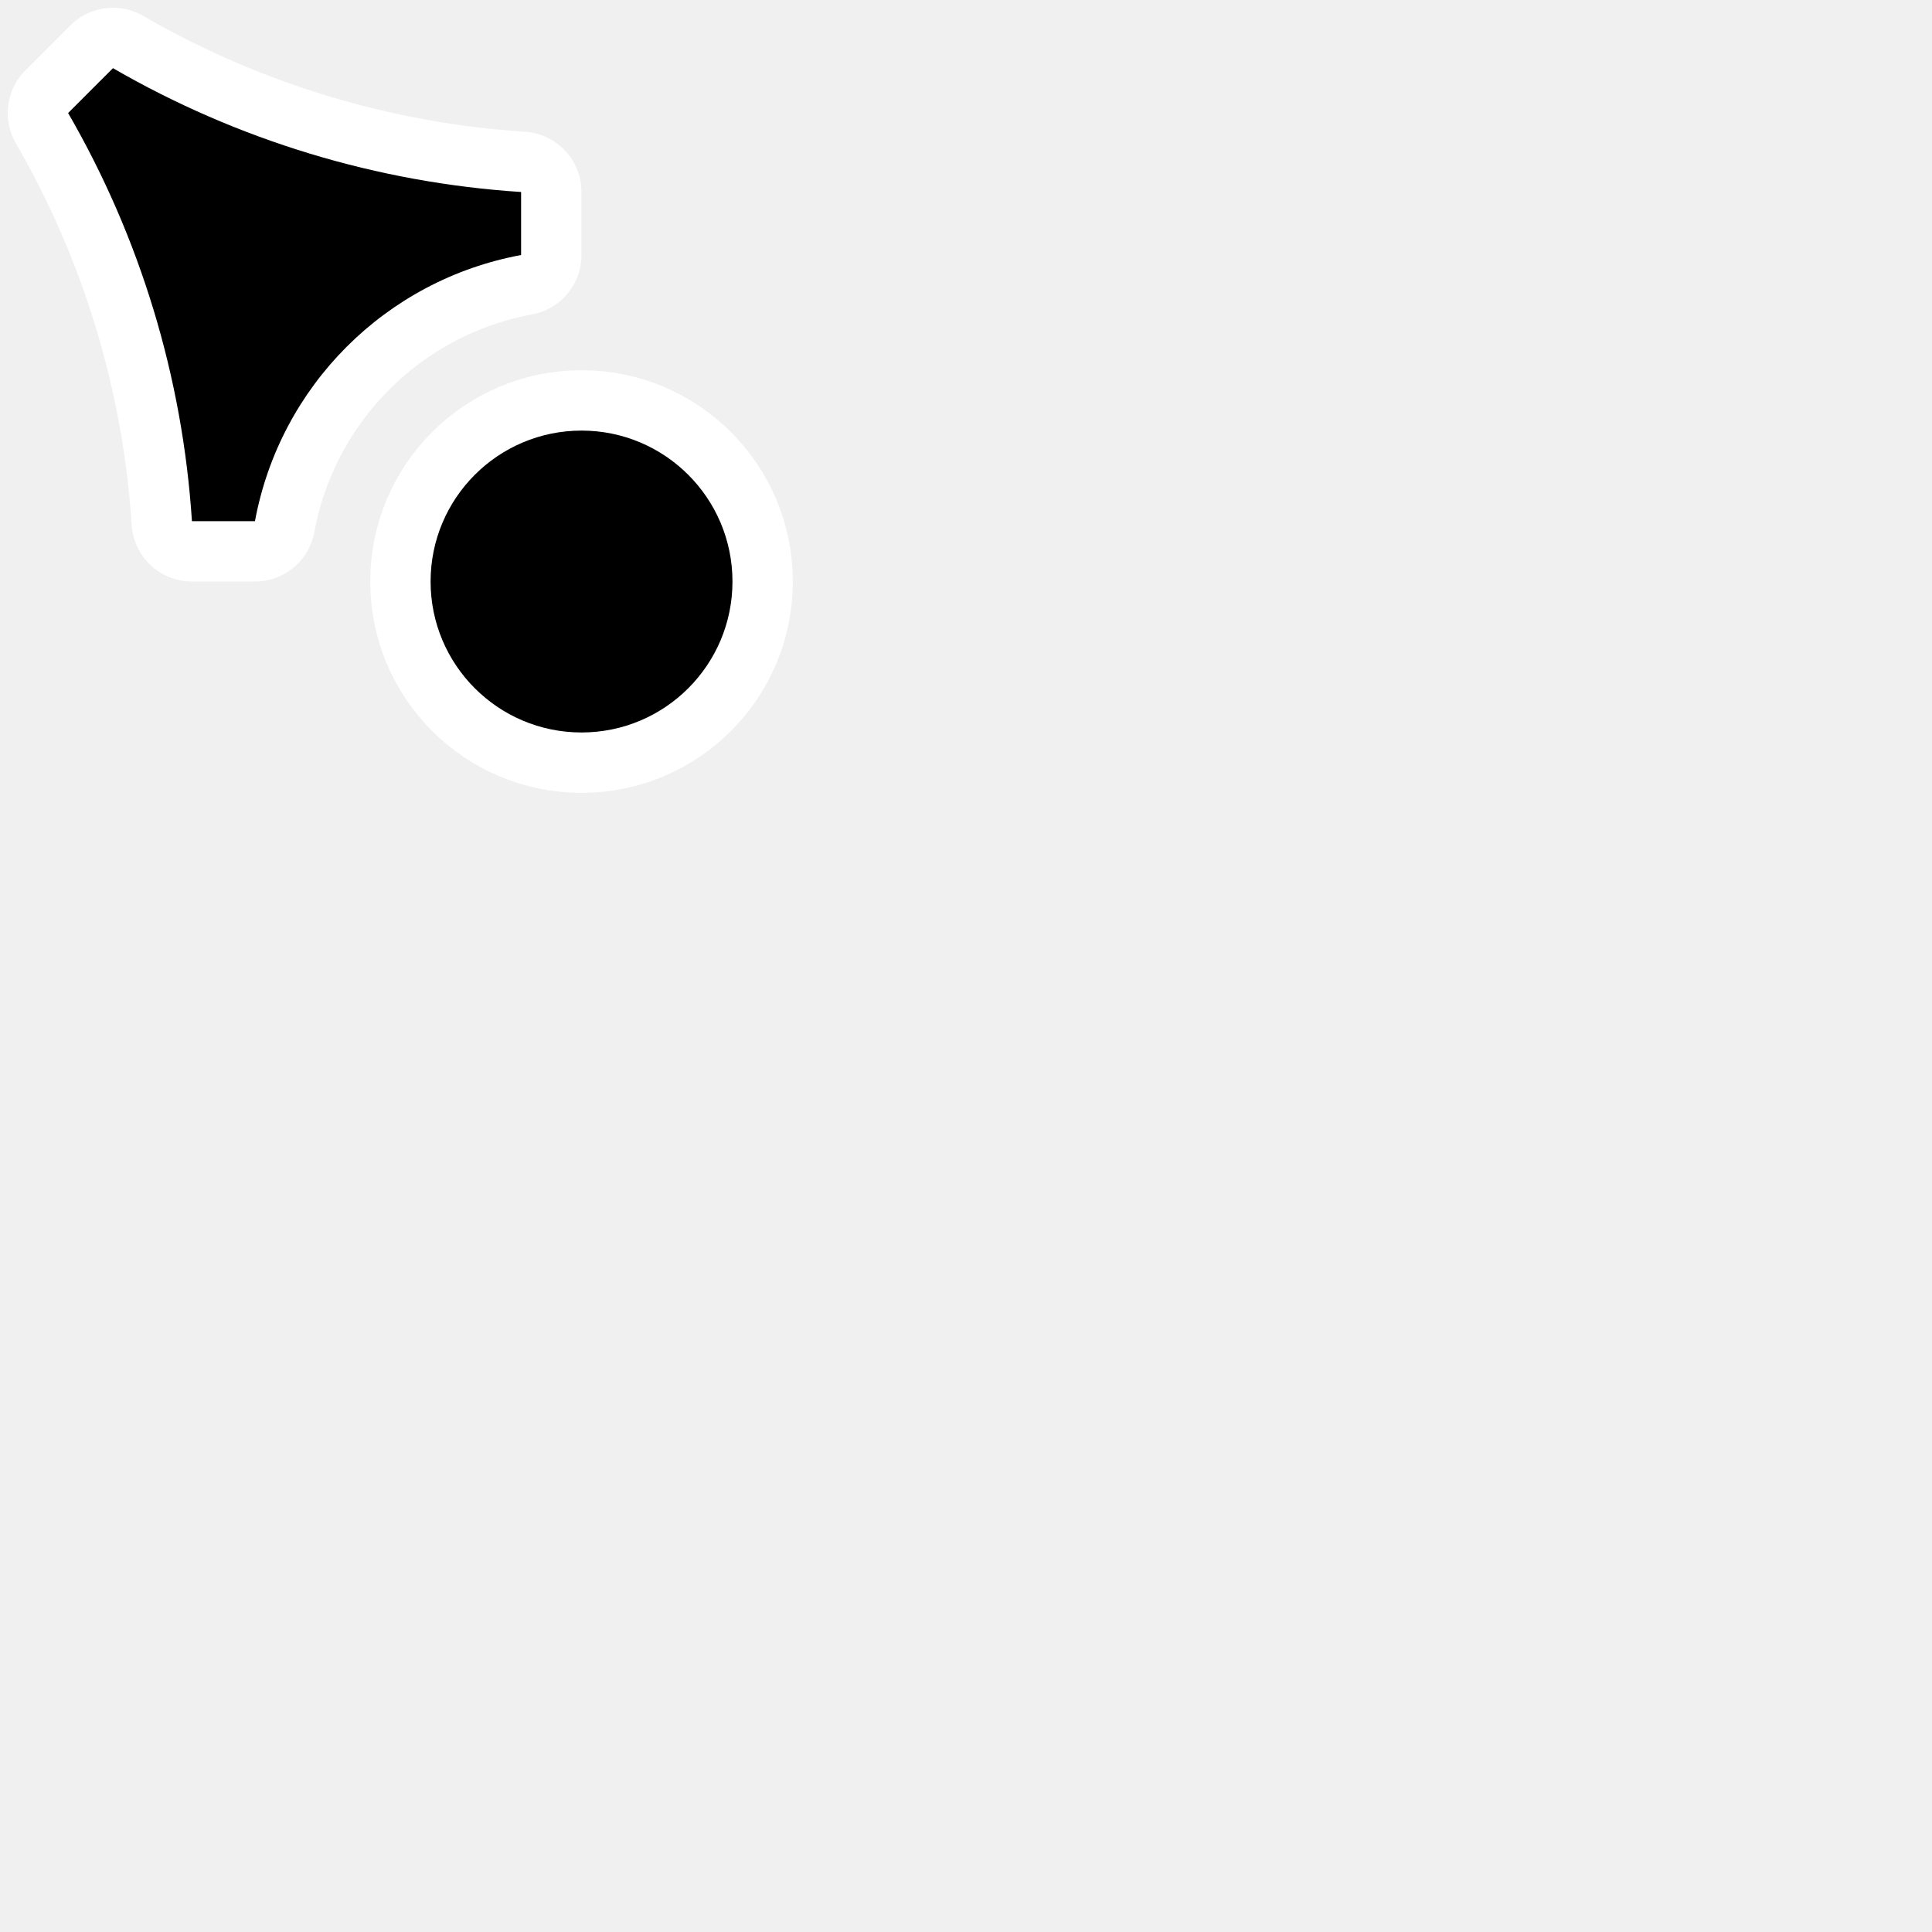
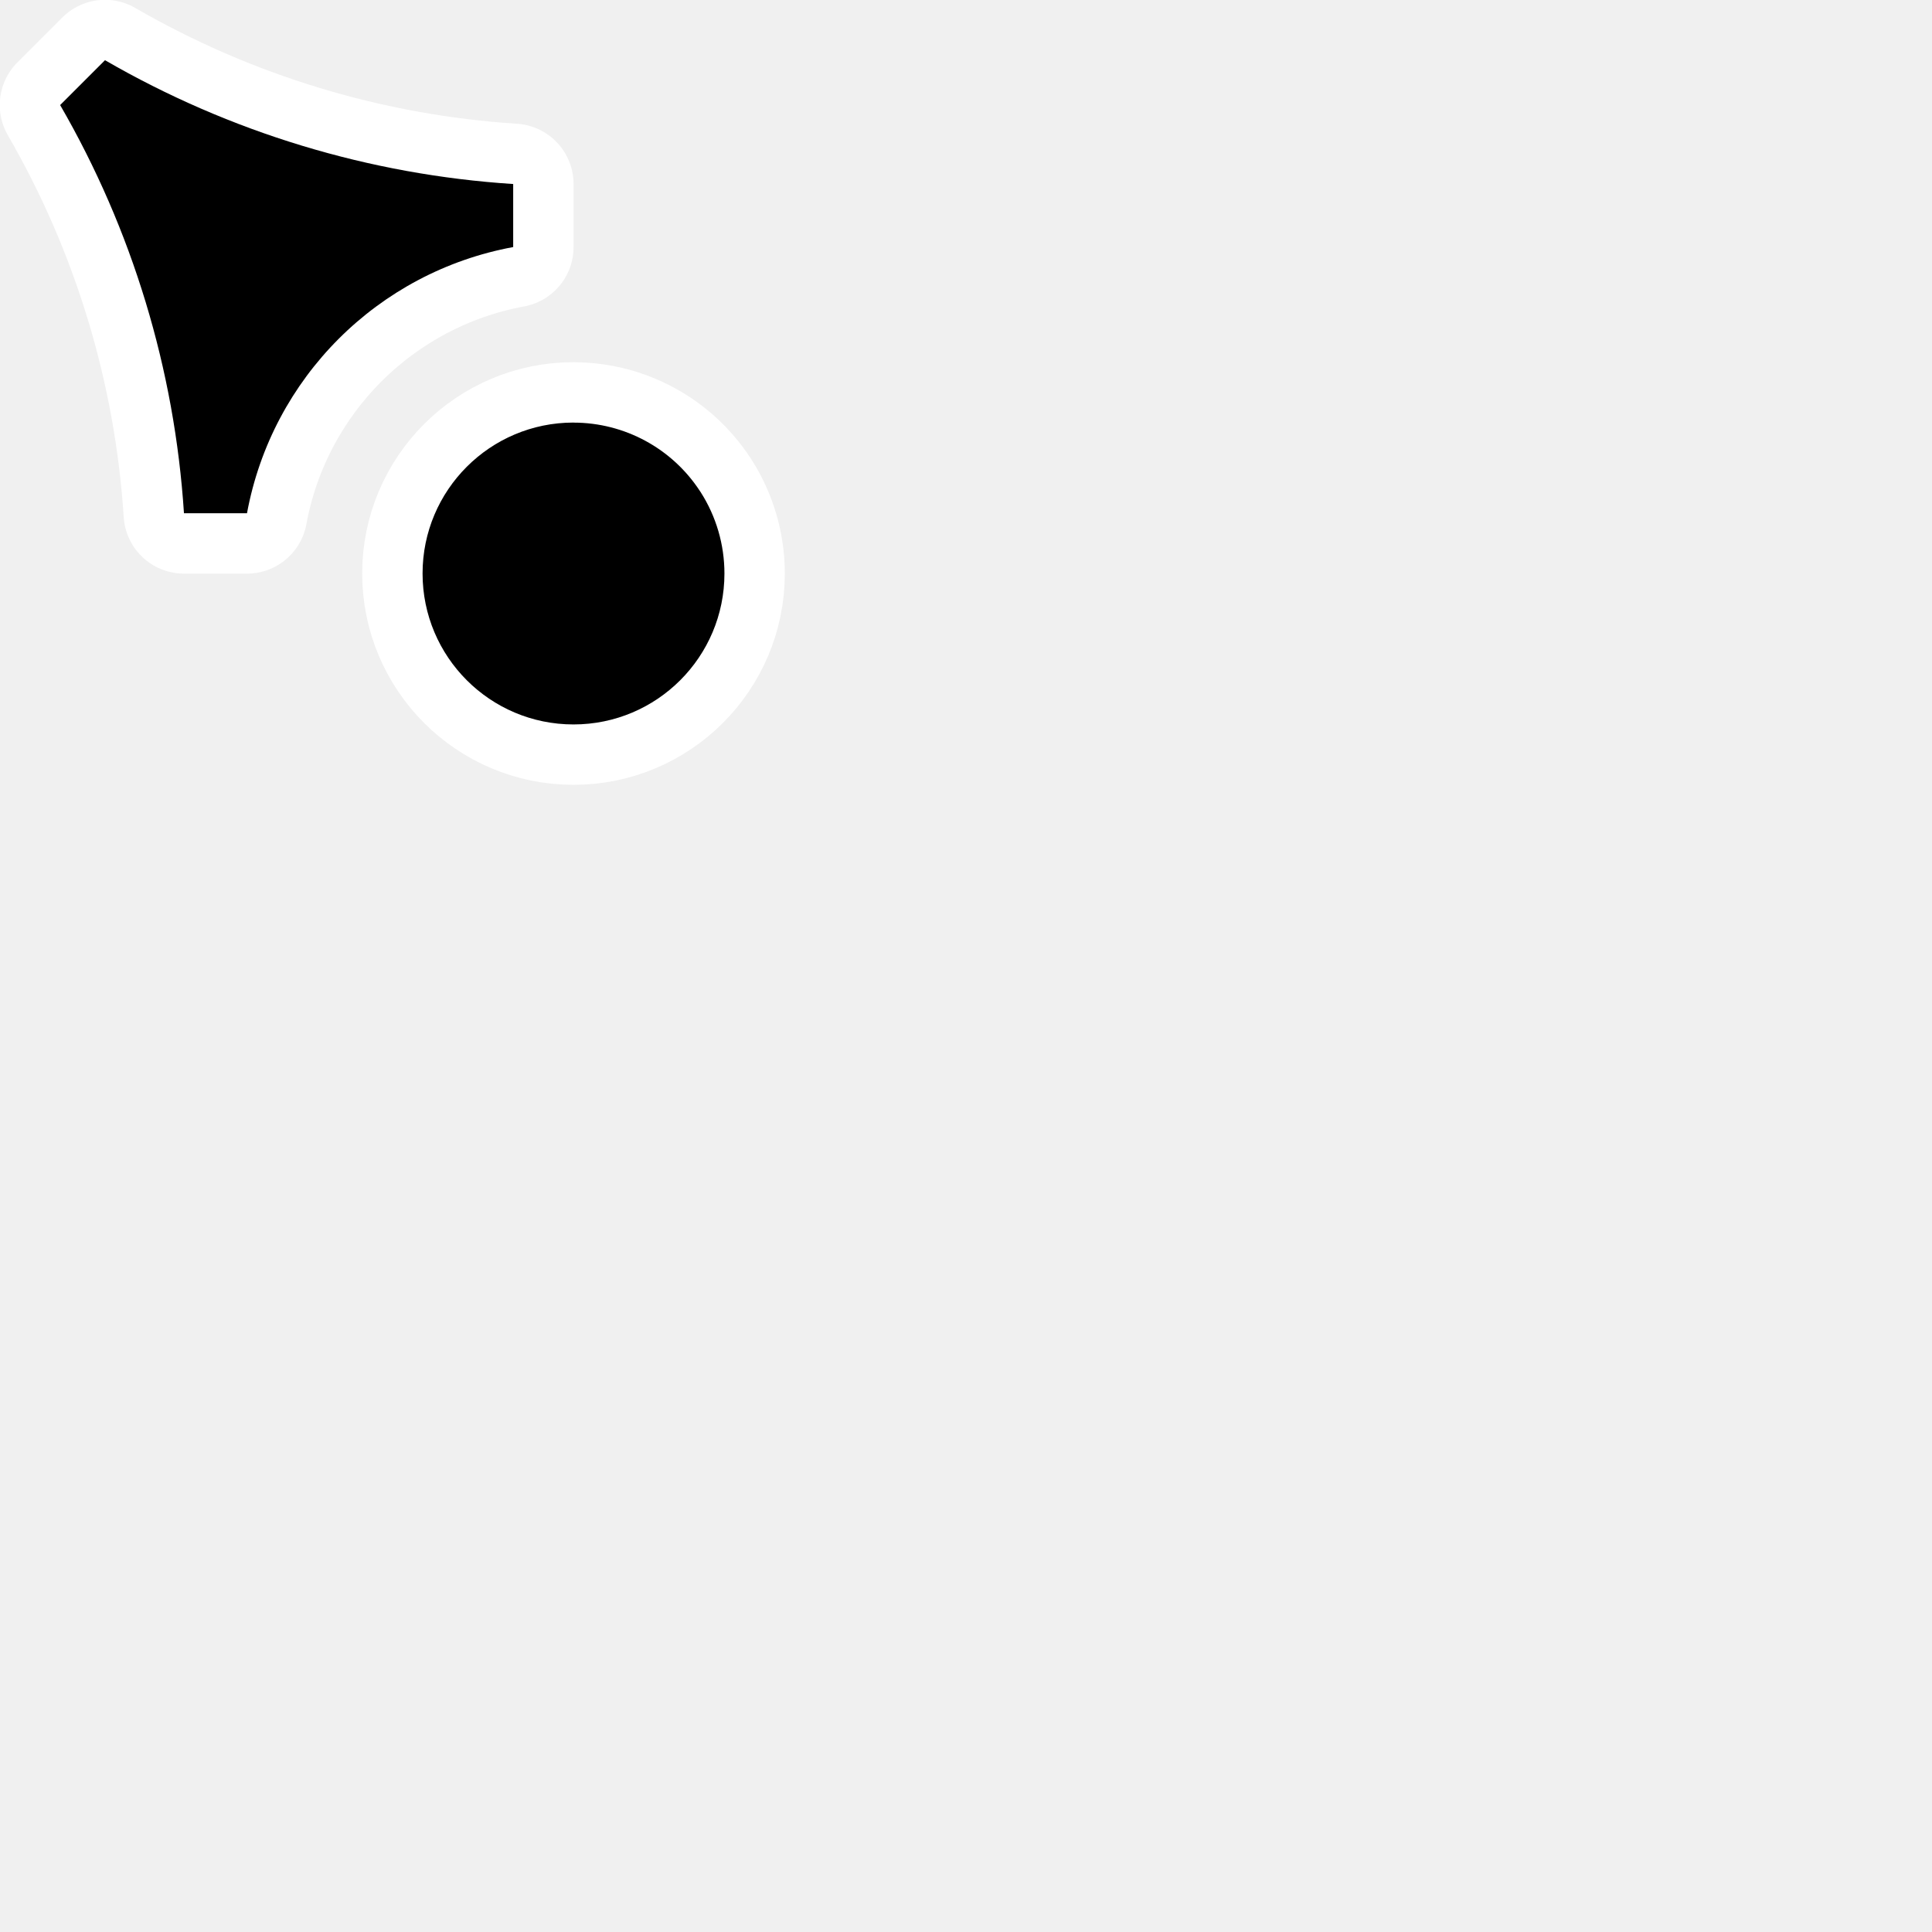
<svg xmlns="http://www.w3.org/2000/svg" width="32" height="32" viewBox="0 -32 32 32" version="1.1" style="fill:none;stroke-linecap:round;stroke-linejoin:round" id="svg11">
  <defs id="defs11" />
-   <path d="m 9.632,-24.868 a 2.5,2.5 0 0 1 2.5,2.5 2.5,2.5 0 0 1 -2.5,2.5 2.5,2.5 0 0 1 -2.5,-2.5 2.5,2.5 0 0 1 2.5,-2.5 z" style="fill:#000000;fill-opacity:1;stroke:#ffffff;stroke-width:2;stroke-opacity:1;paint-order:stroke markers fill;stroke-linejoin:round;stroke-dasharray:none" id="path13" />
-   <path d="m 1.871,-30.871 -0.743,0.743 a 15.5,15.5 0 0 1 2.051,6.76 h 1.044 a 5.5,5.5 0 0 1 4.408,-4.408 v -1.044 a 15.5,15.5 0 0 1 -6.76,-2.051 z" style="fill:#000000;fill-opacity:1;stroke:#ffffff;stroke-opacity:1;paint-order:stroke markers fill;stroke-linejoin:round;stroke-width:2;stroke-dasharray:none" id="path12" />
+   <path d="m 9.5,-25 a 2.5,2.5 0 0 1 2.094,1.135 l 0.009,0.013 a 2.5,2.5 0 0 1 0.396,1.351 2.5,2.5 0 0 1 -2.5,2.5 2.5,2.5 0 0 1 -2.5,-2.5 2.5,2.5 0 0 1 2.5,-2.5 z" style="fill:#000000;fill-opacity:1;stroke:#ffffff;stroke-width:2;stroke-opacity:1;paint-order:stroke markers fill;stroke-linejoin:round;stroke-dasharray:none" id="path13" />
+   <path d="m 1.739,-31.003 -0.743,0.743 a 15.5,15.5 0 0 1 2.051,6.761 h 1.044 a 5.5,5.5 0 0 1 4.409,-4.409 v -1.044 a 15.5,15.5 0 0 1 -6.761,-2.051 z" style="fill:#000000;fill-opacity:1;stroke:#ffffff;stroke-opacity:1;paint-order:stroke markers fill;stroke-linejoin:round;stroke-width:2;stroke-dasharray:none" id="path12" />
</svg>
